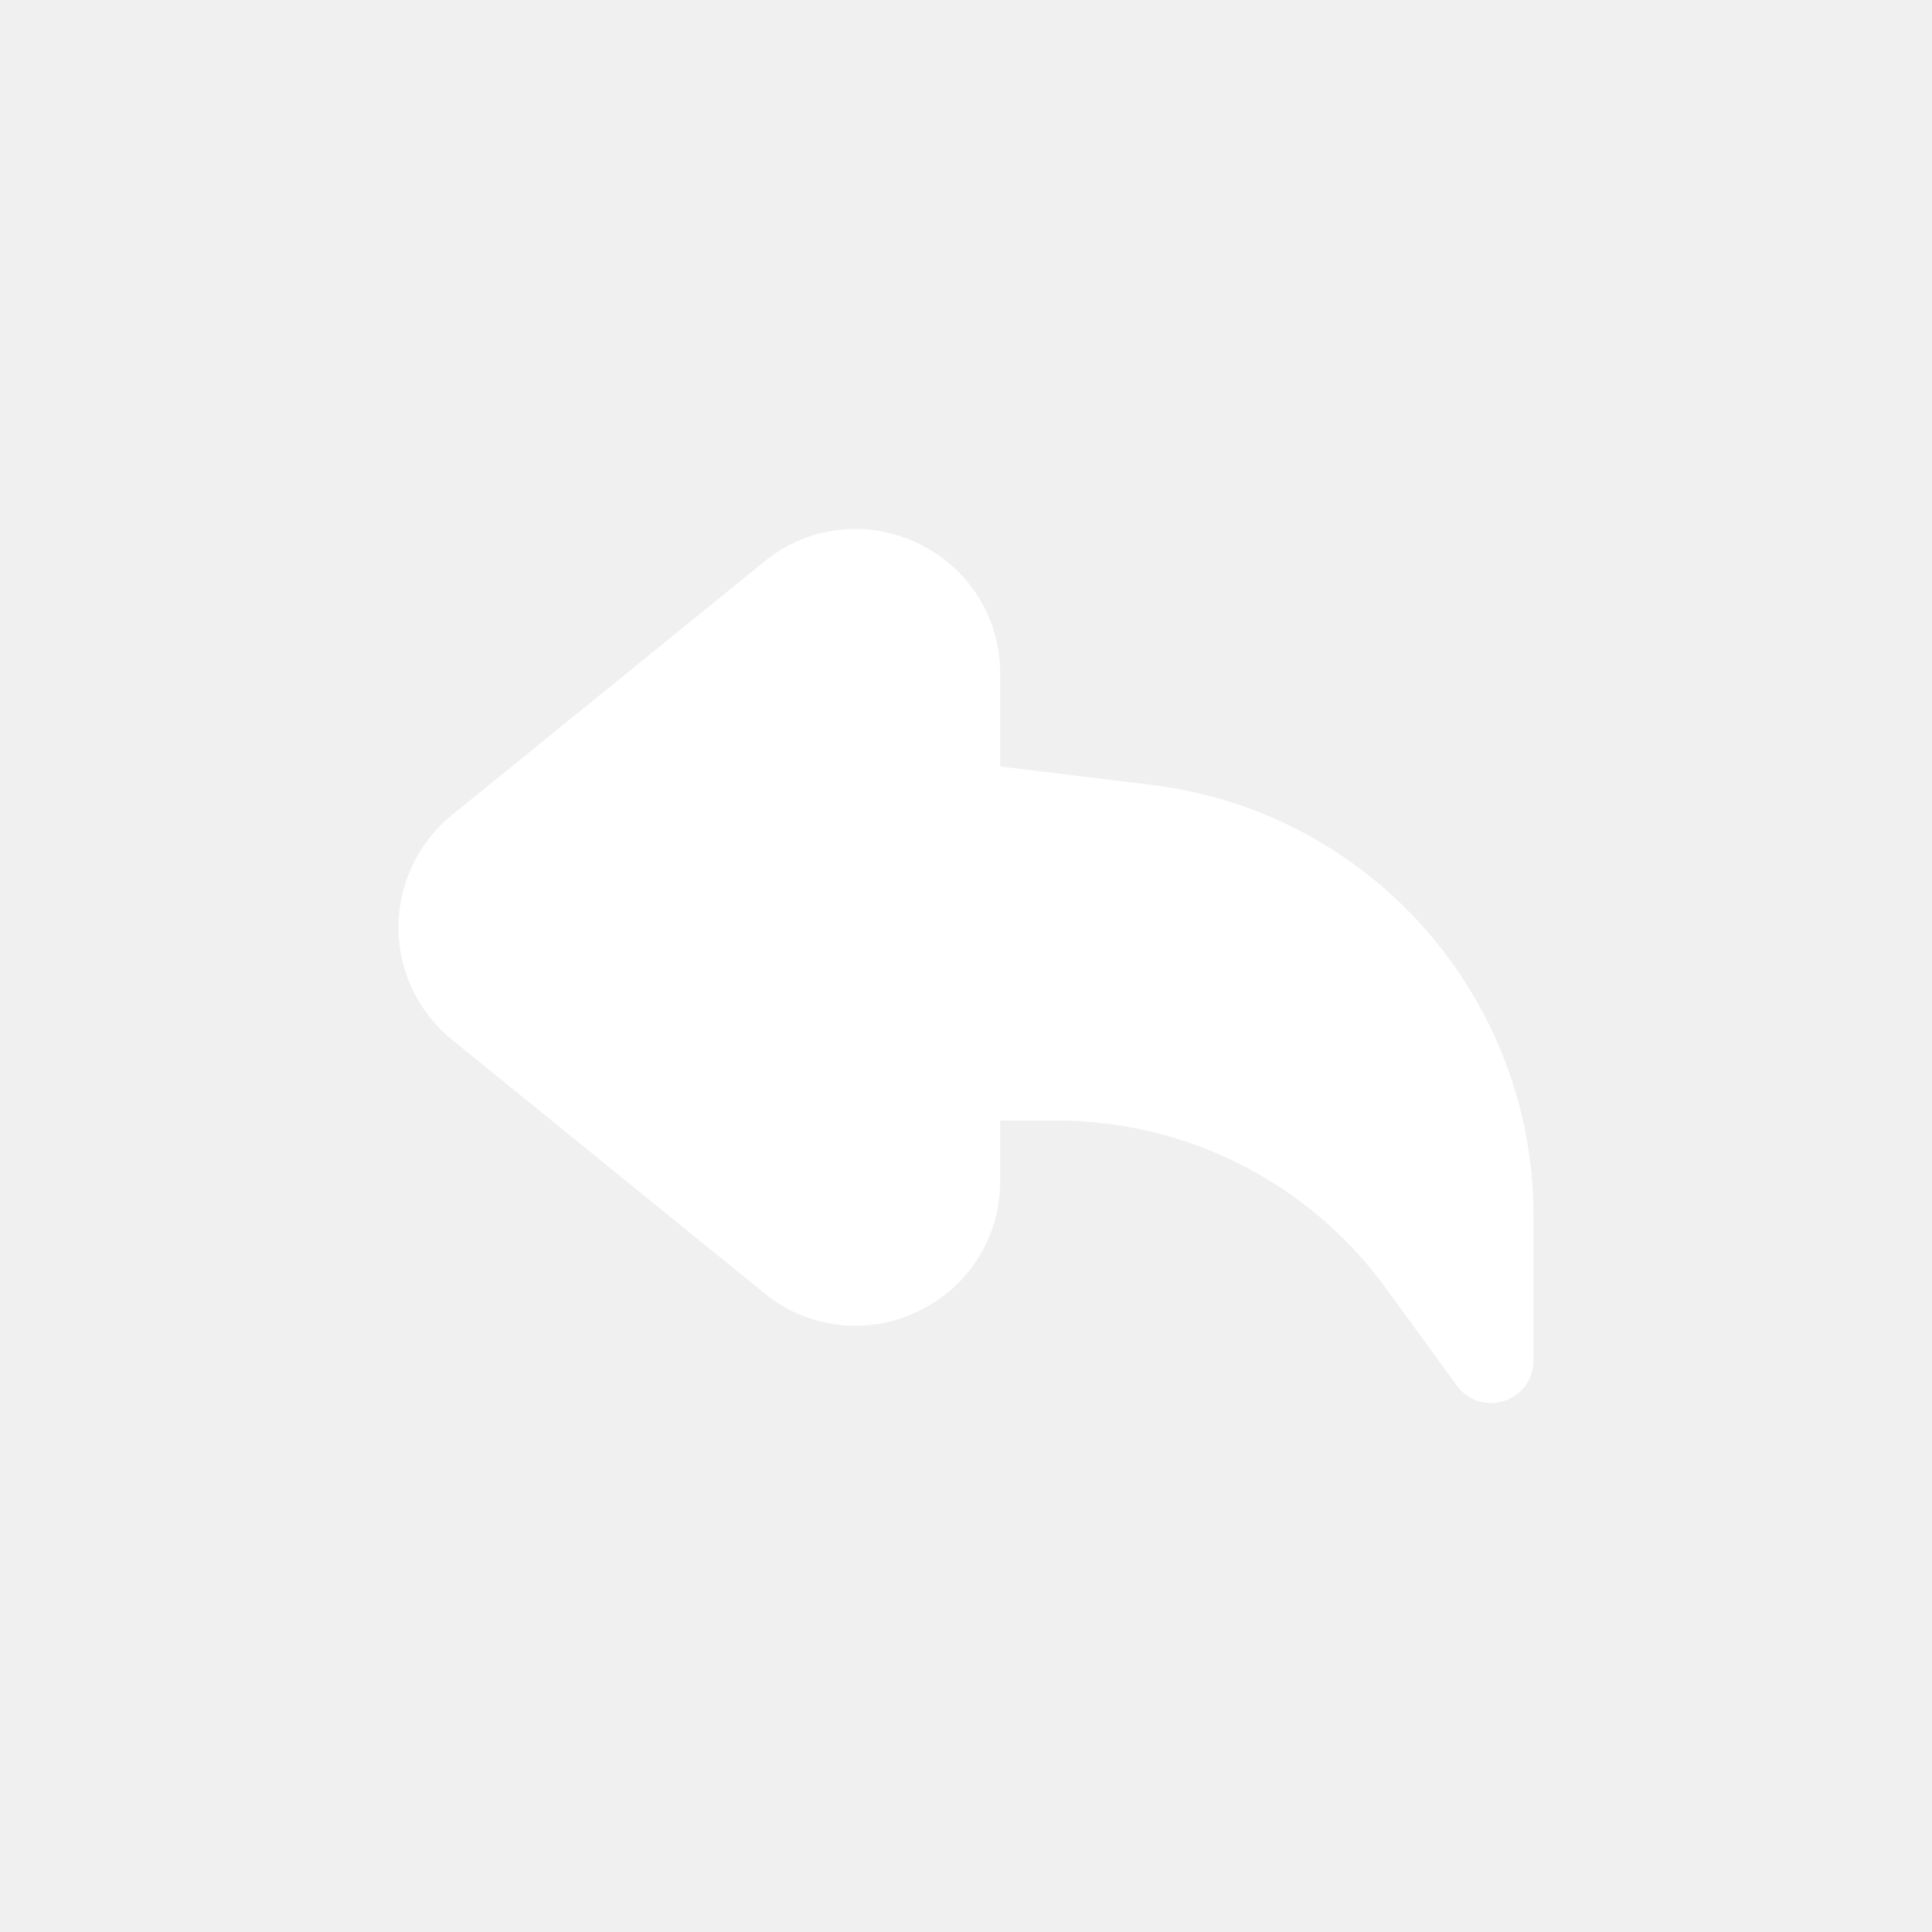
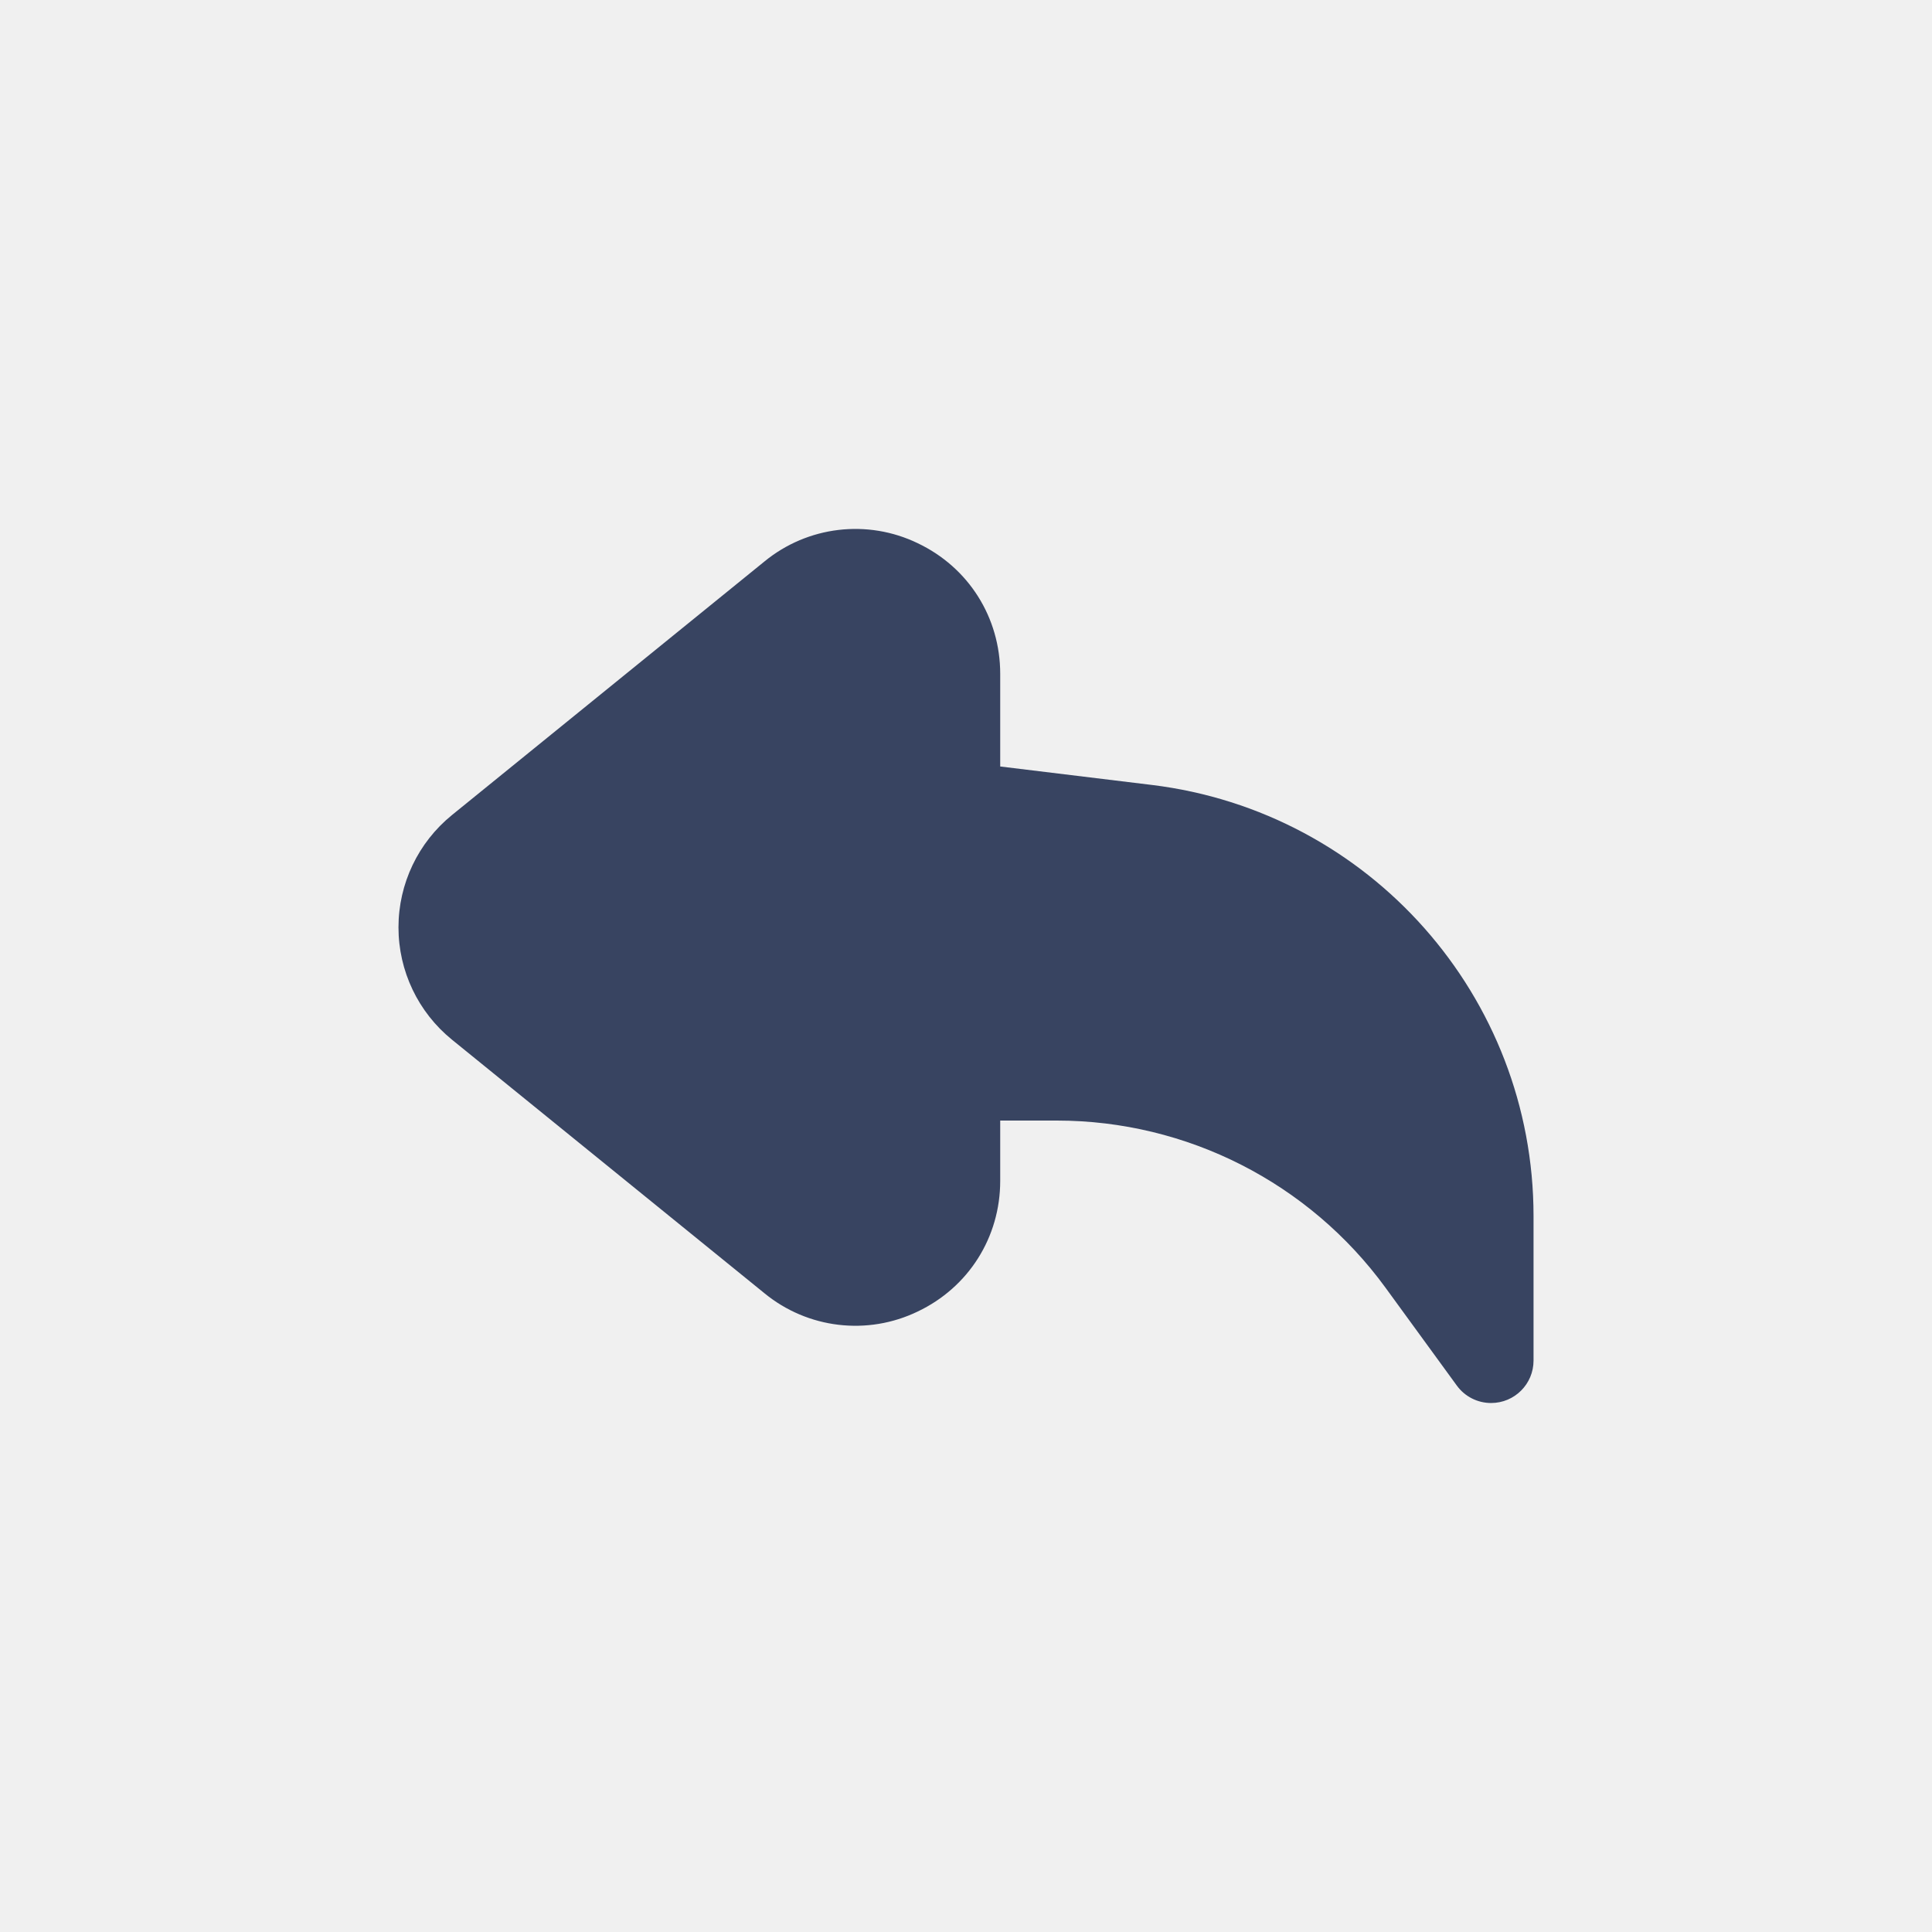
- <svg xmlns="http://www.w3.org/2000/svg" viewBox="0 0 2050 2050" data-name="Layer 3" id="Layer_3" fill="#FFFFFF">
+ <svg xmlns="http://www.w3.org/2000/svg" viewBox="0 0 2050 2050" data-name="Layer 3" id="Layer_3" fill="#384461">
  <g id="SVGRepo_bgCarrier" stroke-width="0" />
  <g id="SVGRepo_tracerCarrier" stroke-linecap="round" stroke-linejoin="round" />
  <g id="SVGRepo_iconCarrier">
    <defs>
-       <style>.cls-1{fill:#FFFFFF;}</style>
+       <style>.cls-1{fill:#384461;}</style>
    </defs>
    <path class="cls-1" d="M1582.2,1488.7a44.9,44.9,0,0,1-36.4-18.5l-75.7-103.9A431.7,431.7,0,0,0,1121.4,1189h-60.1v64c0,59.8-33.5,112.9-87.5,138.6a152.1,152.1,0,0,1-162.7-19.4l-331.5-269a153.5,153.5,0,0,1,0-238.4l331.5-269a152.1,152.1,0,0,1,162.7-19.4c54,25.7,87.5,78.8,87.5,138.6v98.3l161,19.6a460.9,460.9,0,0,1,404.9,457.4v153.4a45,45,0,0,1-45,45Z" />
  </g>
</svg>
